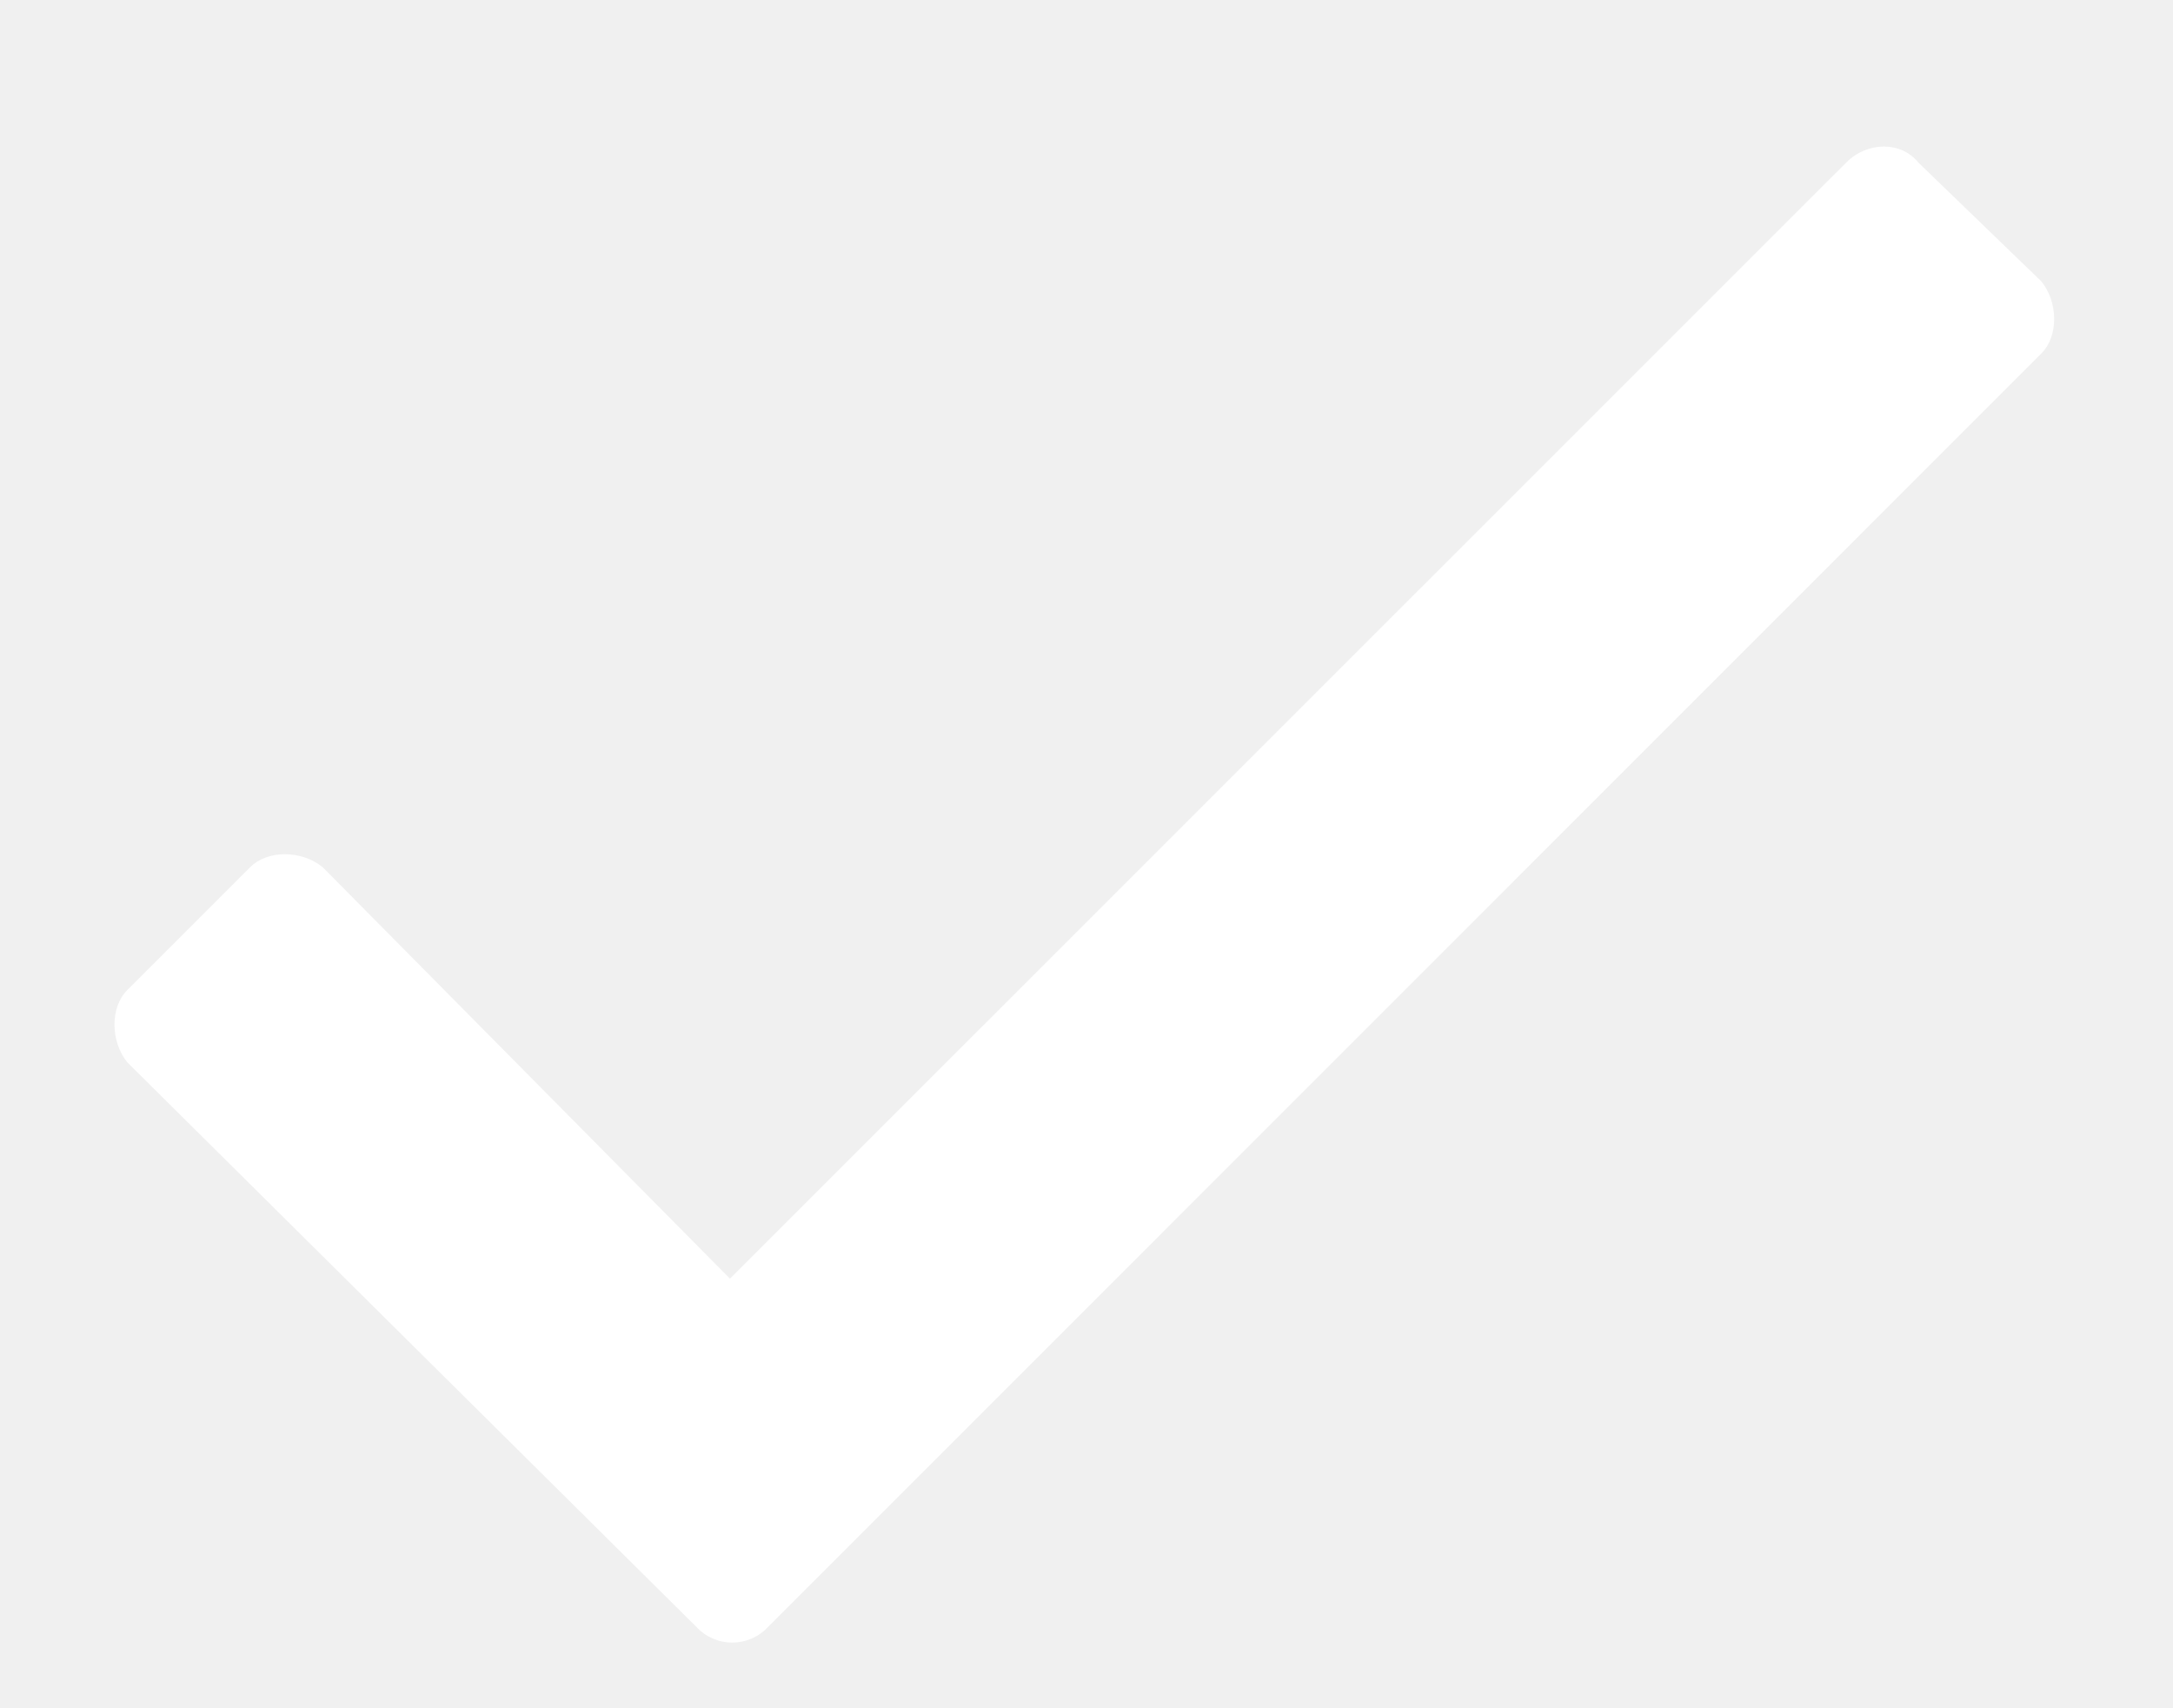
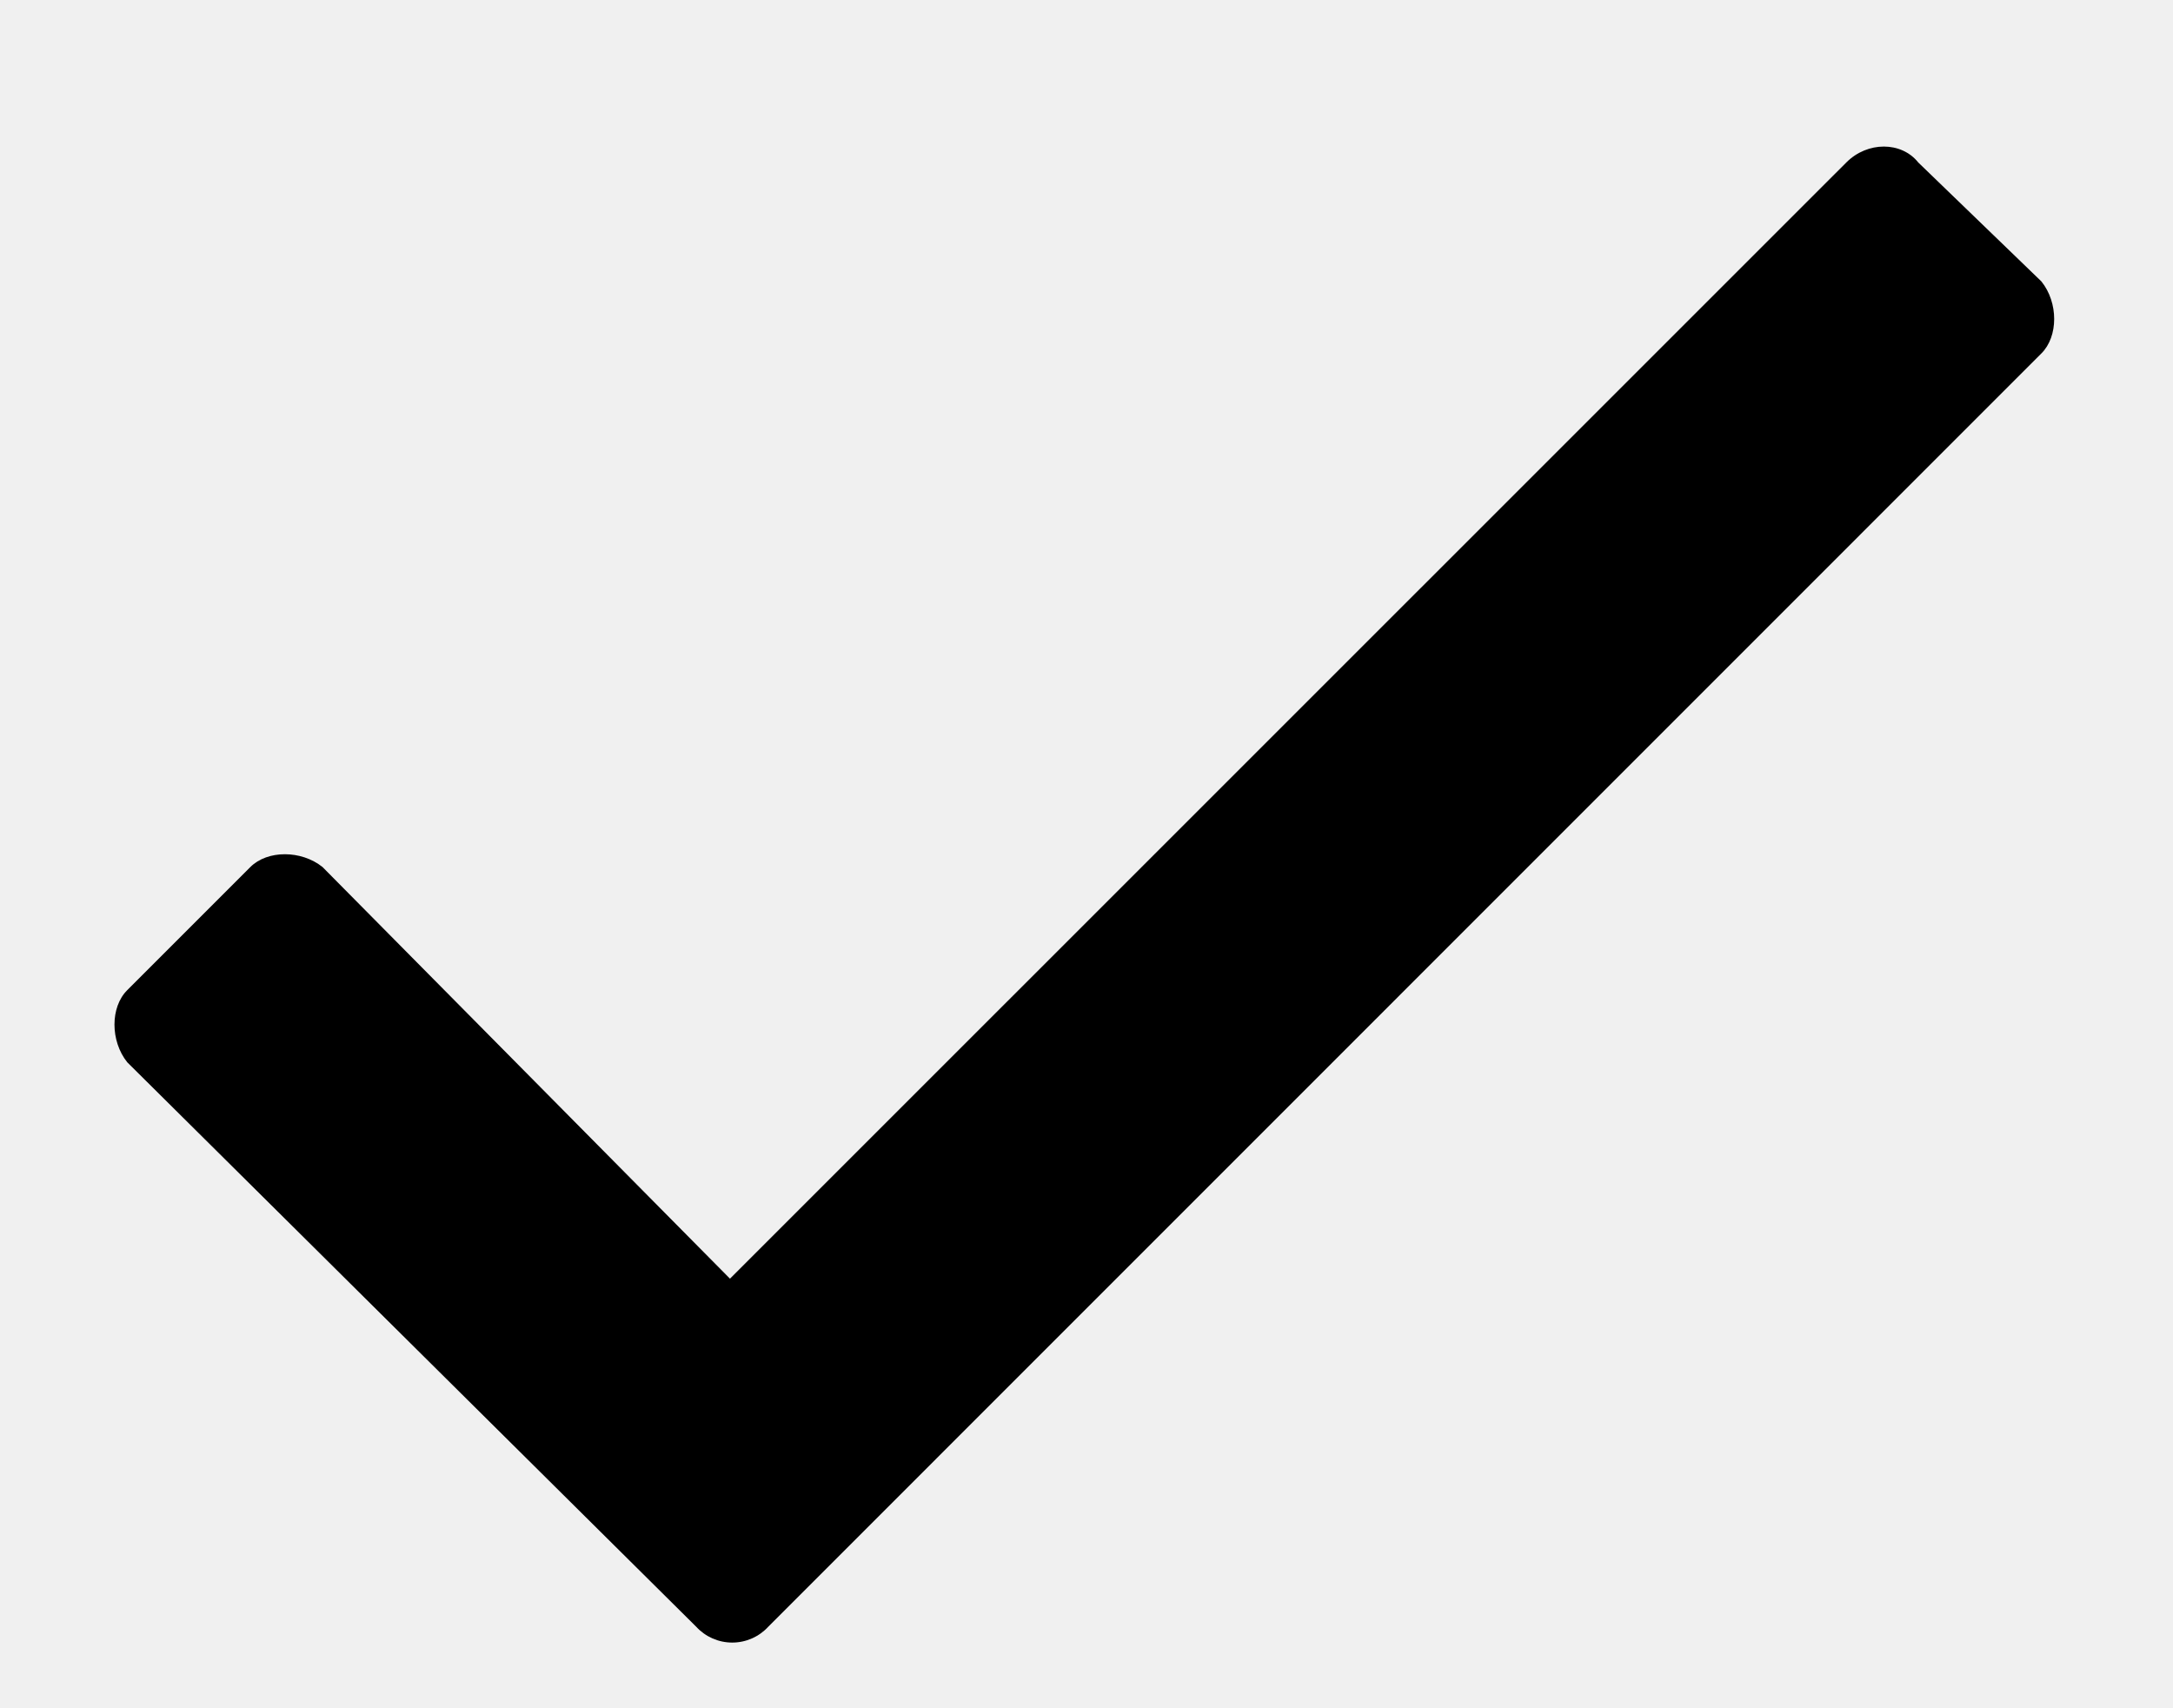
<svg xmlns="http://www.w3.org/2000/svg" width="14" height="11" fill="none" viewBox="0 0 14 11">
-   <path fill="#fff" d="M11.895 1.047c.136-.137.355-.137.464 0l.793.766c.11.136.11.355 0 .464L4.95 10.48a.315.315 0 0 1-.465 0L.82 6.844c-.11-.137-.11-.356 0-.465l.793-.793c.11-.11.328-.11.465 0l2.625 2.652 7.192-7.191Z" />
+   <path fill="currentColor" d="M11.895 1.047c.136-.137.355-.137.464 0l.793.766c.11.136.11.355 0 .464L4.95 10.48a.315.315 0 0 1-.465 0L.82 6.844c-.11-.137-.11-.356 0-.465l.793-.793c.11-.11.328-.11.465 0l2.625 2.652 7.192-7.191Z" />
</svg>
